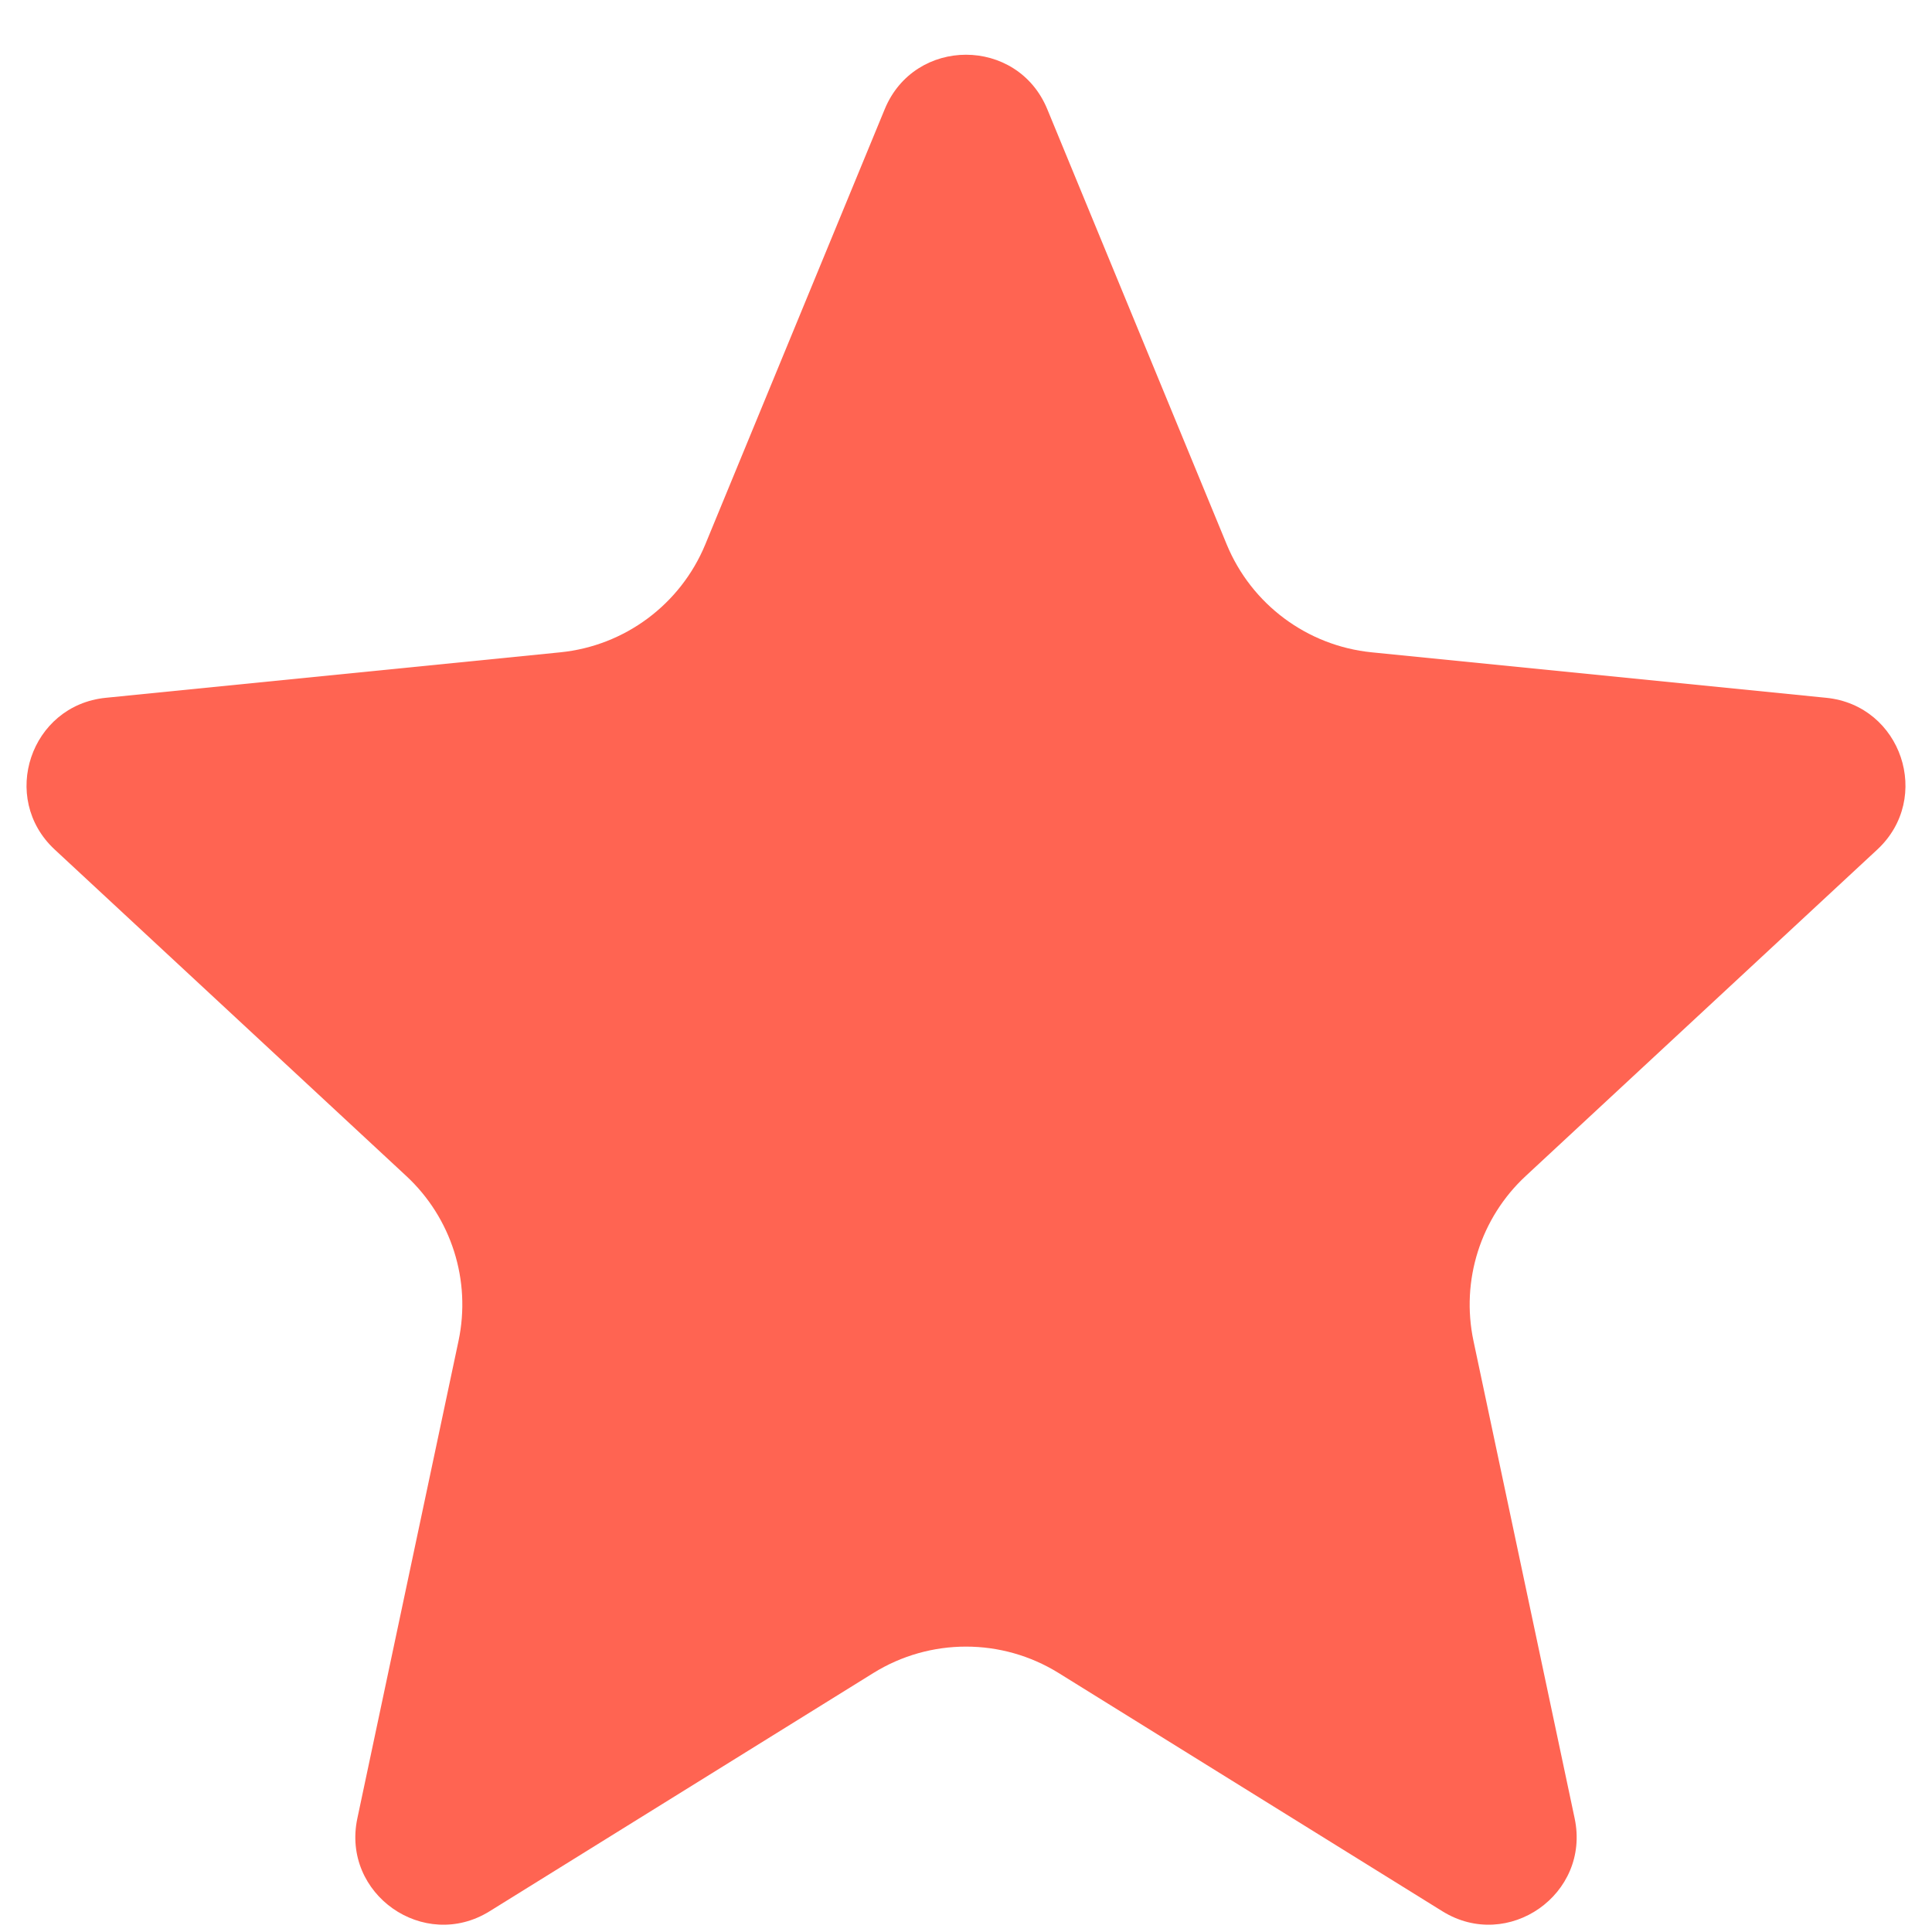
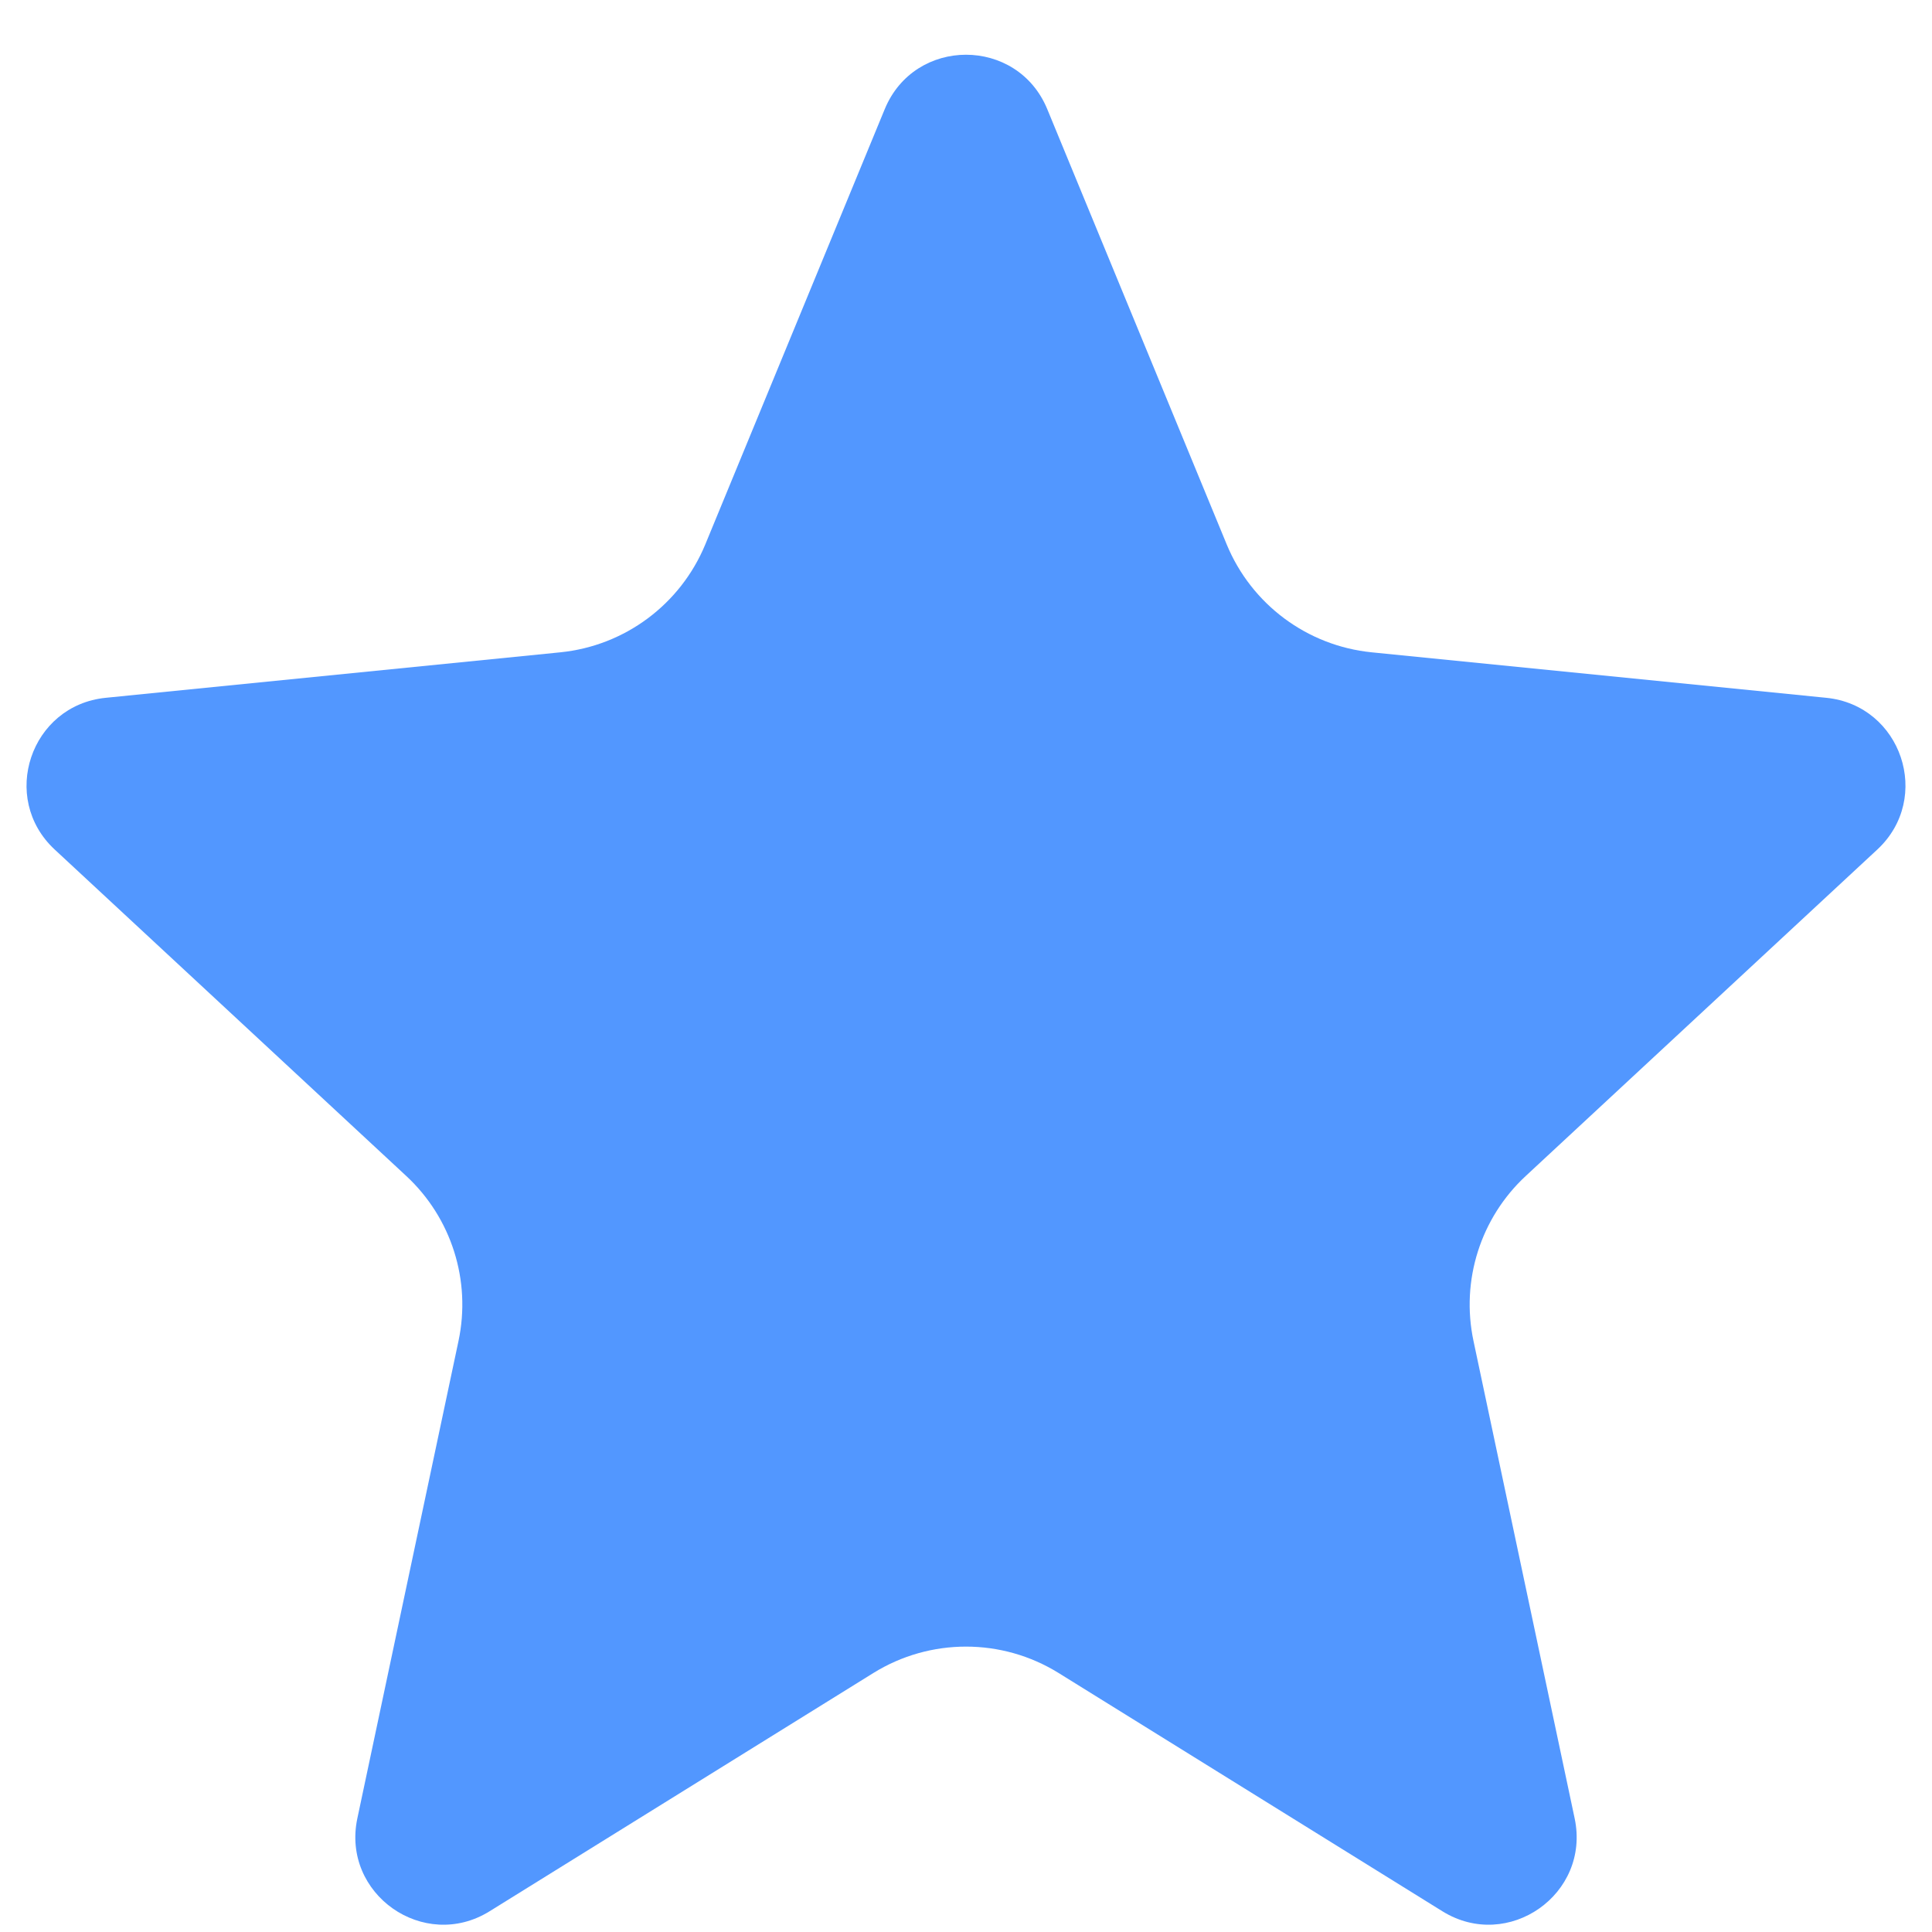
<svg xmlns="http://www.w3.org/2000/svg" width="22" height="22" viewBox="0 0 22 22" fill="none">
-   <path d="M10.075 1.242C10.416 0.417 11.584 0.417 11.925 1.242L13.969 6.2C14.251 6.882 14.885 7.354 15.619 7.428L20.796 7.946C21.653 8.032 22.008 9.088 21.377 9.674L17.375 13.39C16.859 13.868 16.633 14.582 16.779 15.27L17.931 20.707C18.113 21.569 17.173 22.228 16.425 21.764L12.055 19.051C11.409 18.65 10.591 18.65 9.945 19.051L5.575 21.764C4.827 22.228 3.887 21.569 4.069 20.707L5.221 15.27C5.367 14.582 5.141 13.868 4.625 13.39L0.623 9.674C-0.008 9.088 0.347 8.032 1.204 7.946L6.381 7.428C7.115 7.354 7.749 6.882 8.031 6.2L10.075 1.242Z" fill="#FF6452" />
+   <path d="M10.075 1.242C10.416 0.417 11.584 0.417 11.925 1.242L13.969 6.2C14.251 6.882 14.885 7.354 15.619 7.428L20.796 7.946C21.653 8.032 22.008 9.088 21.377 9.674L17.375 13.39C16.859 13.868 16.633 14.582 16.779 15.27L17.931 20.707C18.113 21.569 17.173 22.228 16.425 21.764L12.055 19.051C11.409 18.65 10.591 18.65 9.945 19.051L5.575 21.764C4.827 22.228 3.887 21.569 4.069 20.707L5.221 15.27C5.367 14.582 5.141 13.868 4.625 13.39L0.623 9.674C-0.008 9.088 0.347 8.032 1.204 7.946L6.381 7.428C7.115 7.354 7.749 6.882 8.031 6.2L10.075 1.242Z" fill="#5297ff" />
</svg>
